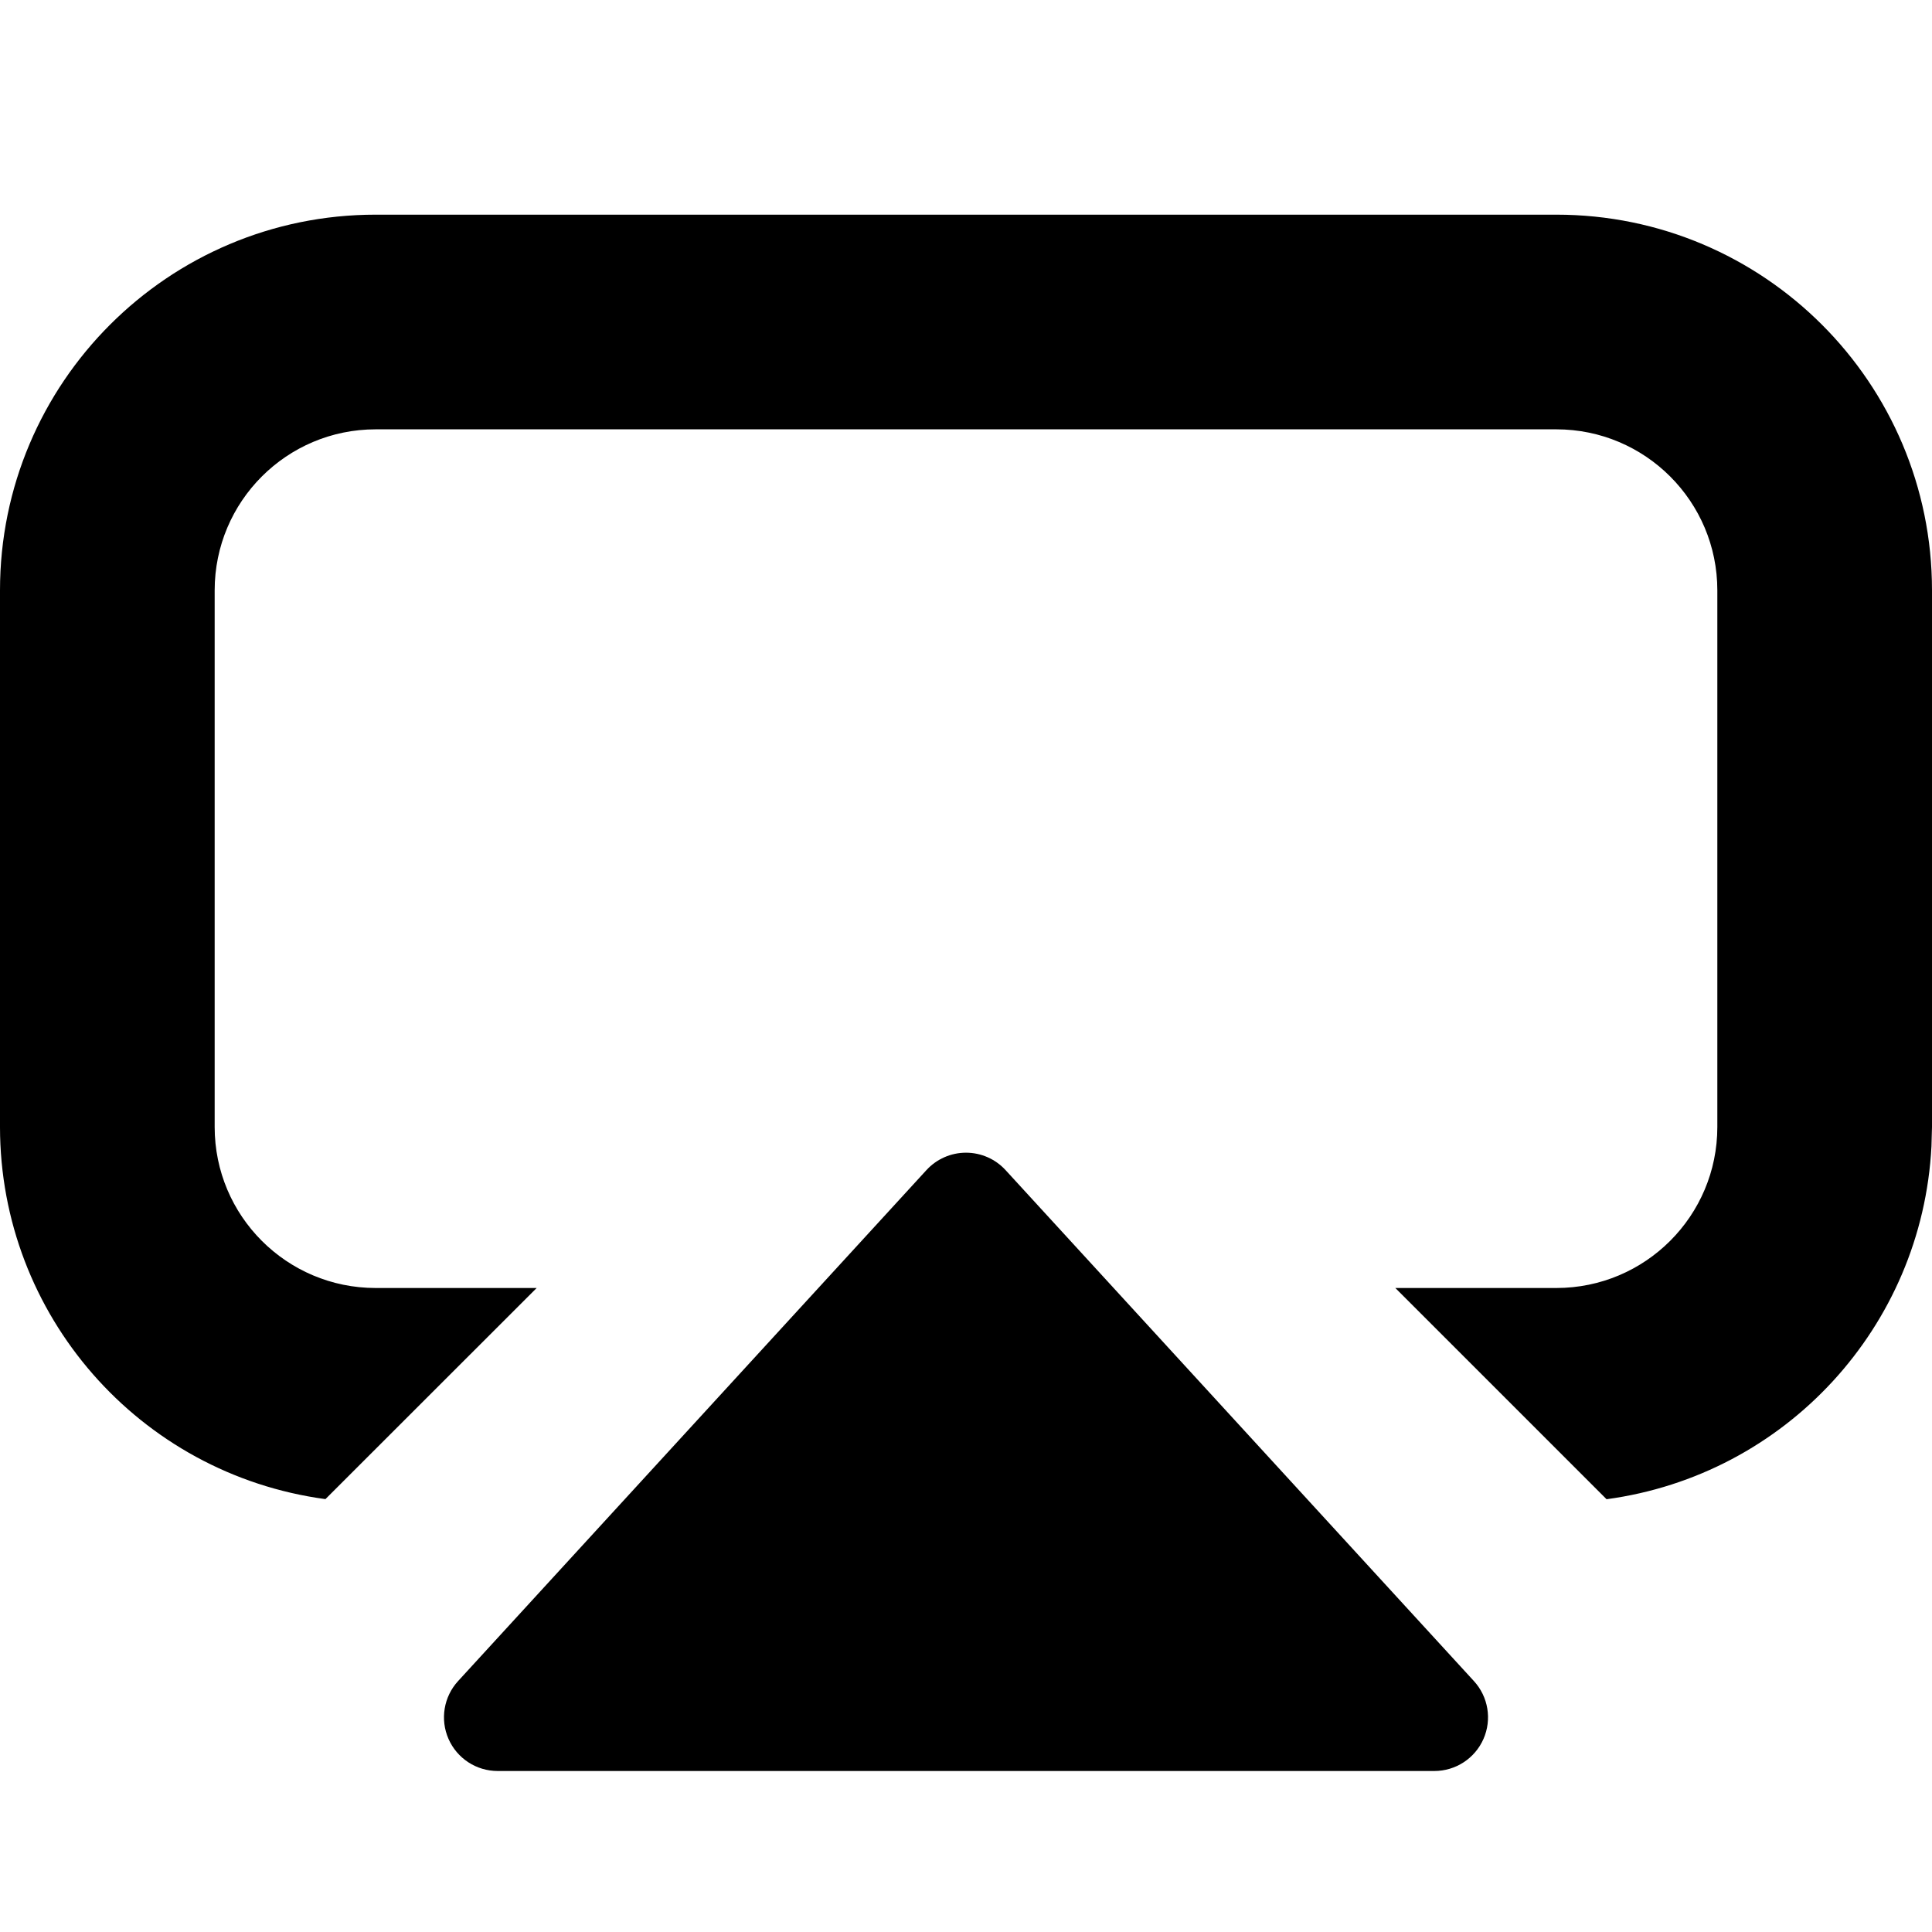
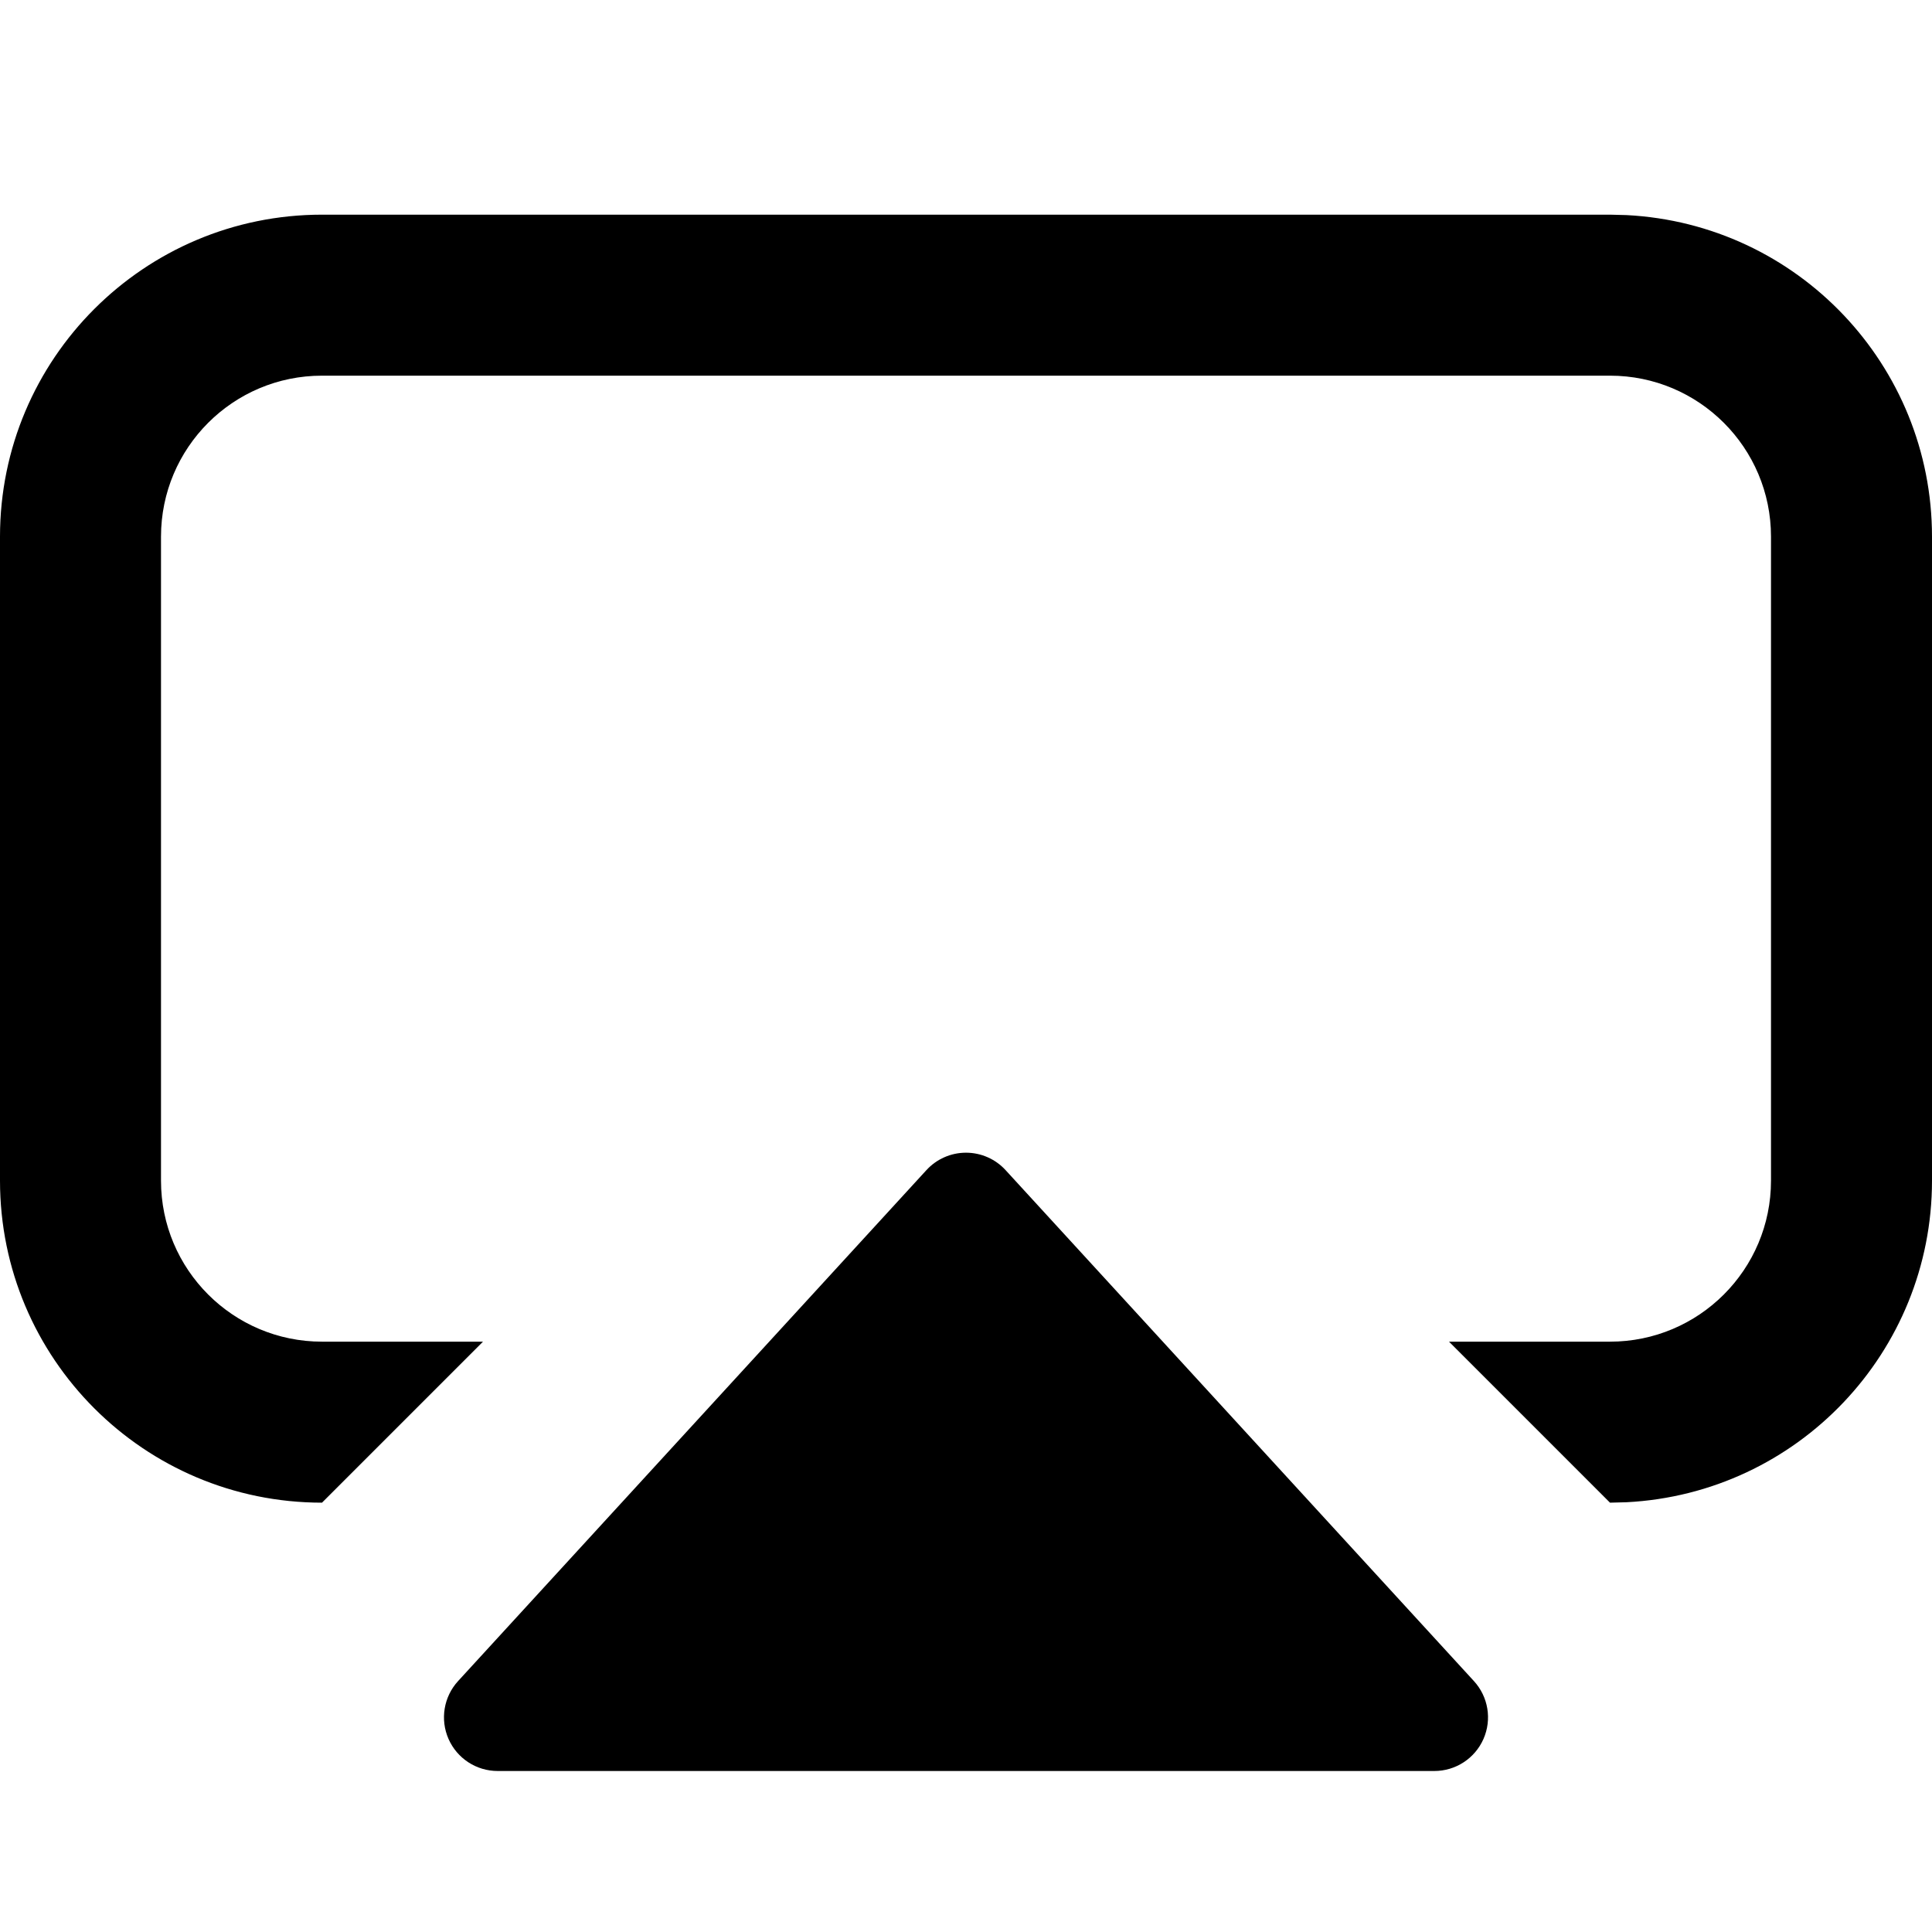
- <svg xmlns="http://www.w3.org/2000/svg" class="media-icon media-icon--airplay-enter" width="18" height="18" fill="none" aria-hidden="true" viewBox="0 0 18 18">
-   <path fill="currentColor" d="M14.5 2A3.5 3.5 0 0 1 18 5.5v5l-.005.18a3.5 3.5 0 0 1-3.027 3.288L13 12h1.5a1.5 1.5 0 0 0 1.5-1.5v-5A1.5 1.5 0 0 0 14.5 4h-11A1.5 1.5 0 0 0 2 5.5v5A1.5 1.5 0 0 0 3.5 12H5l-1.968 1.967A3.5 3.5 0 0 1 0 10.5v-5A3.5 3.5 0 0 1 3.5 2z" />
-   <path fill="currentColor" d="M8.631 10.902a.5.5 0 0 1 .738 0l4.363 4.76a.5.5 0 0 1-.369.838H4.637a.5.5 0 0 1-.369-.838z" />
+ <svg xmlns="http://www.w3.org/2000/svg" class="media-icon media-icon--airplay-enter" width="18" height="18" fill="currentColor" aria-hidden="true" viewBox="0 0 18 18">
+   <path d="M15.154 2.004A3 3 0 0 1 18 5v6a3 3 0 0 1-2.846 2.996L15 14l-1.5-1.5H15a1.5 1.5 0 0 0 1.5-1.5V5A1.5 1.5 0 0 0 15 3.5H3A1.5 1.5 0 0 0 1.5 5v6A1.5 1.5 0 0 0 3 12.5h1.5L3 14a3 3 0 0 1-3-3V5a3 3 0 0 1 3-3h12z" />
+   <path d="M8.631 10.902a.5.5 0 0 1 .738 0l4.363 4.76a.5.5 0 0 1-.369.838H4.637a.5.5 0 0 1-.369-.838z" />
</svg>
